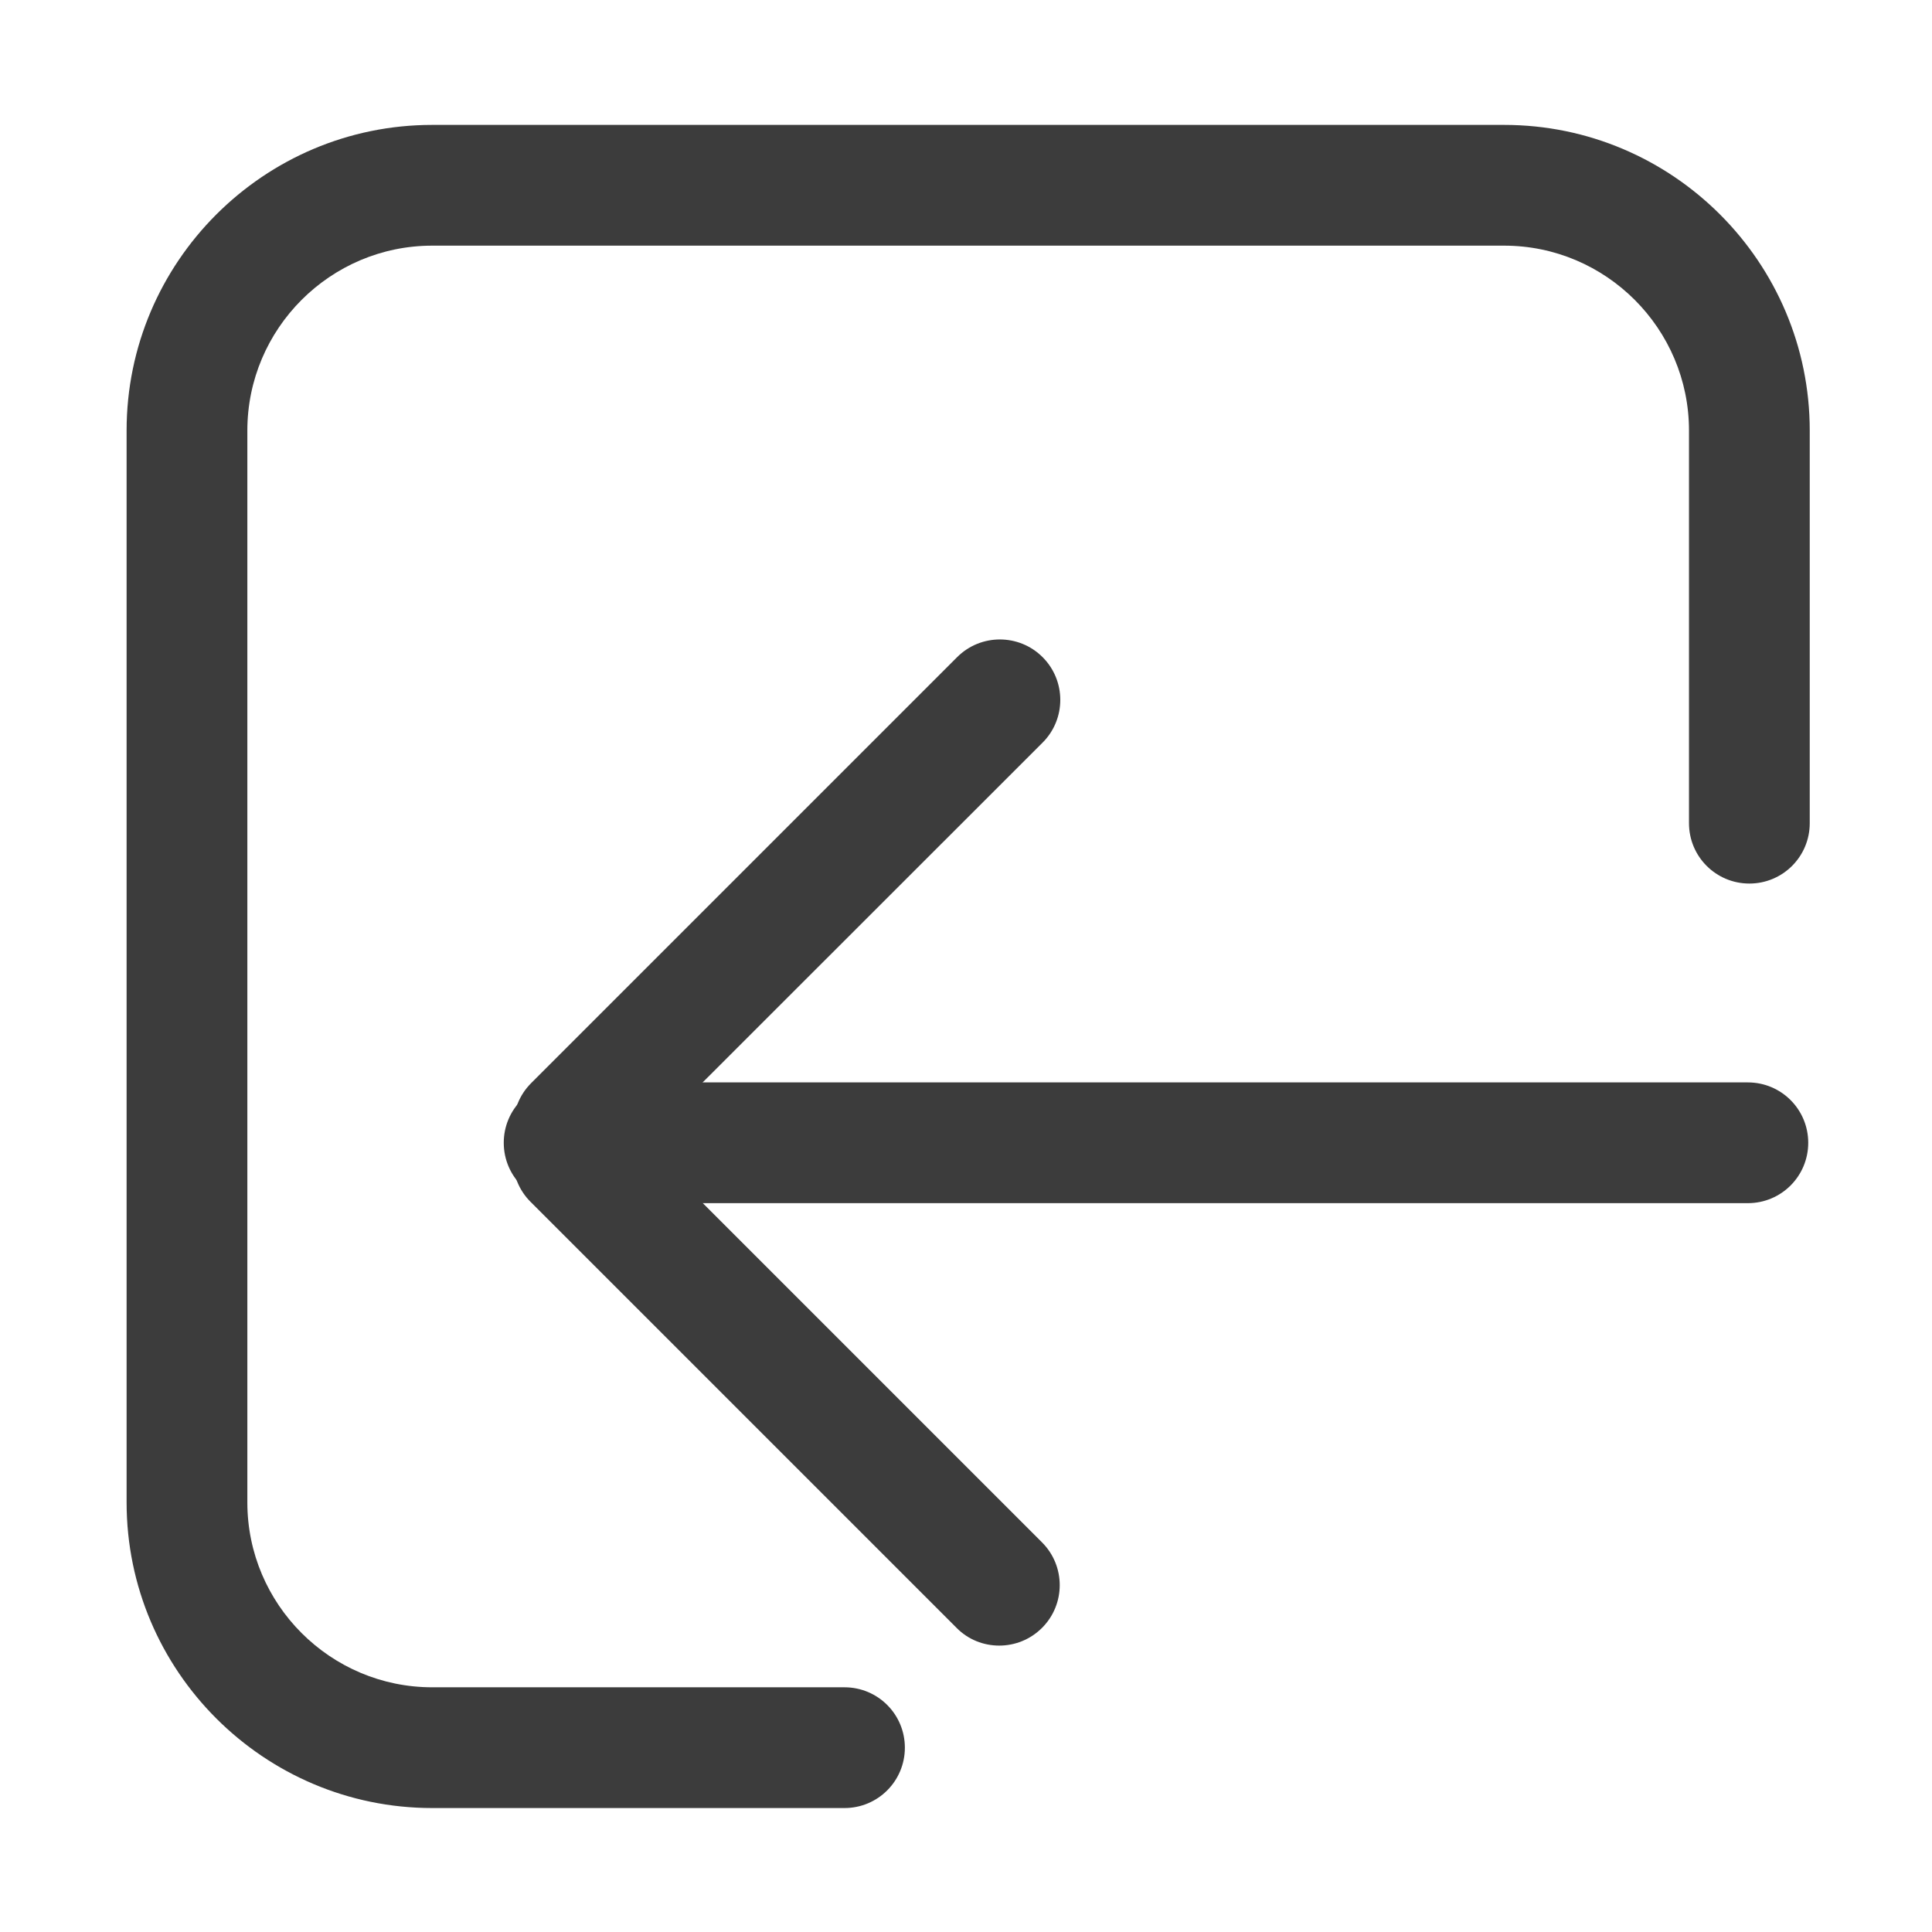
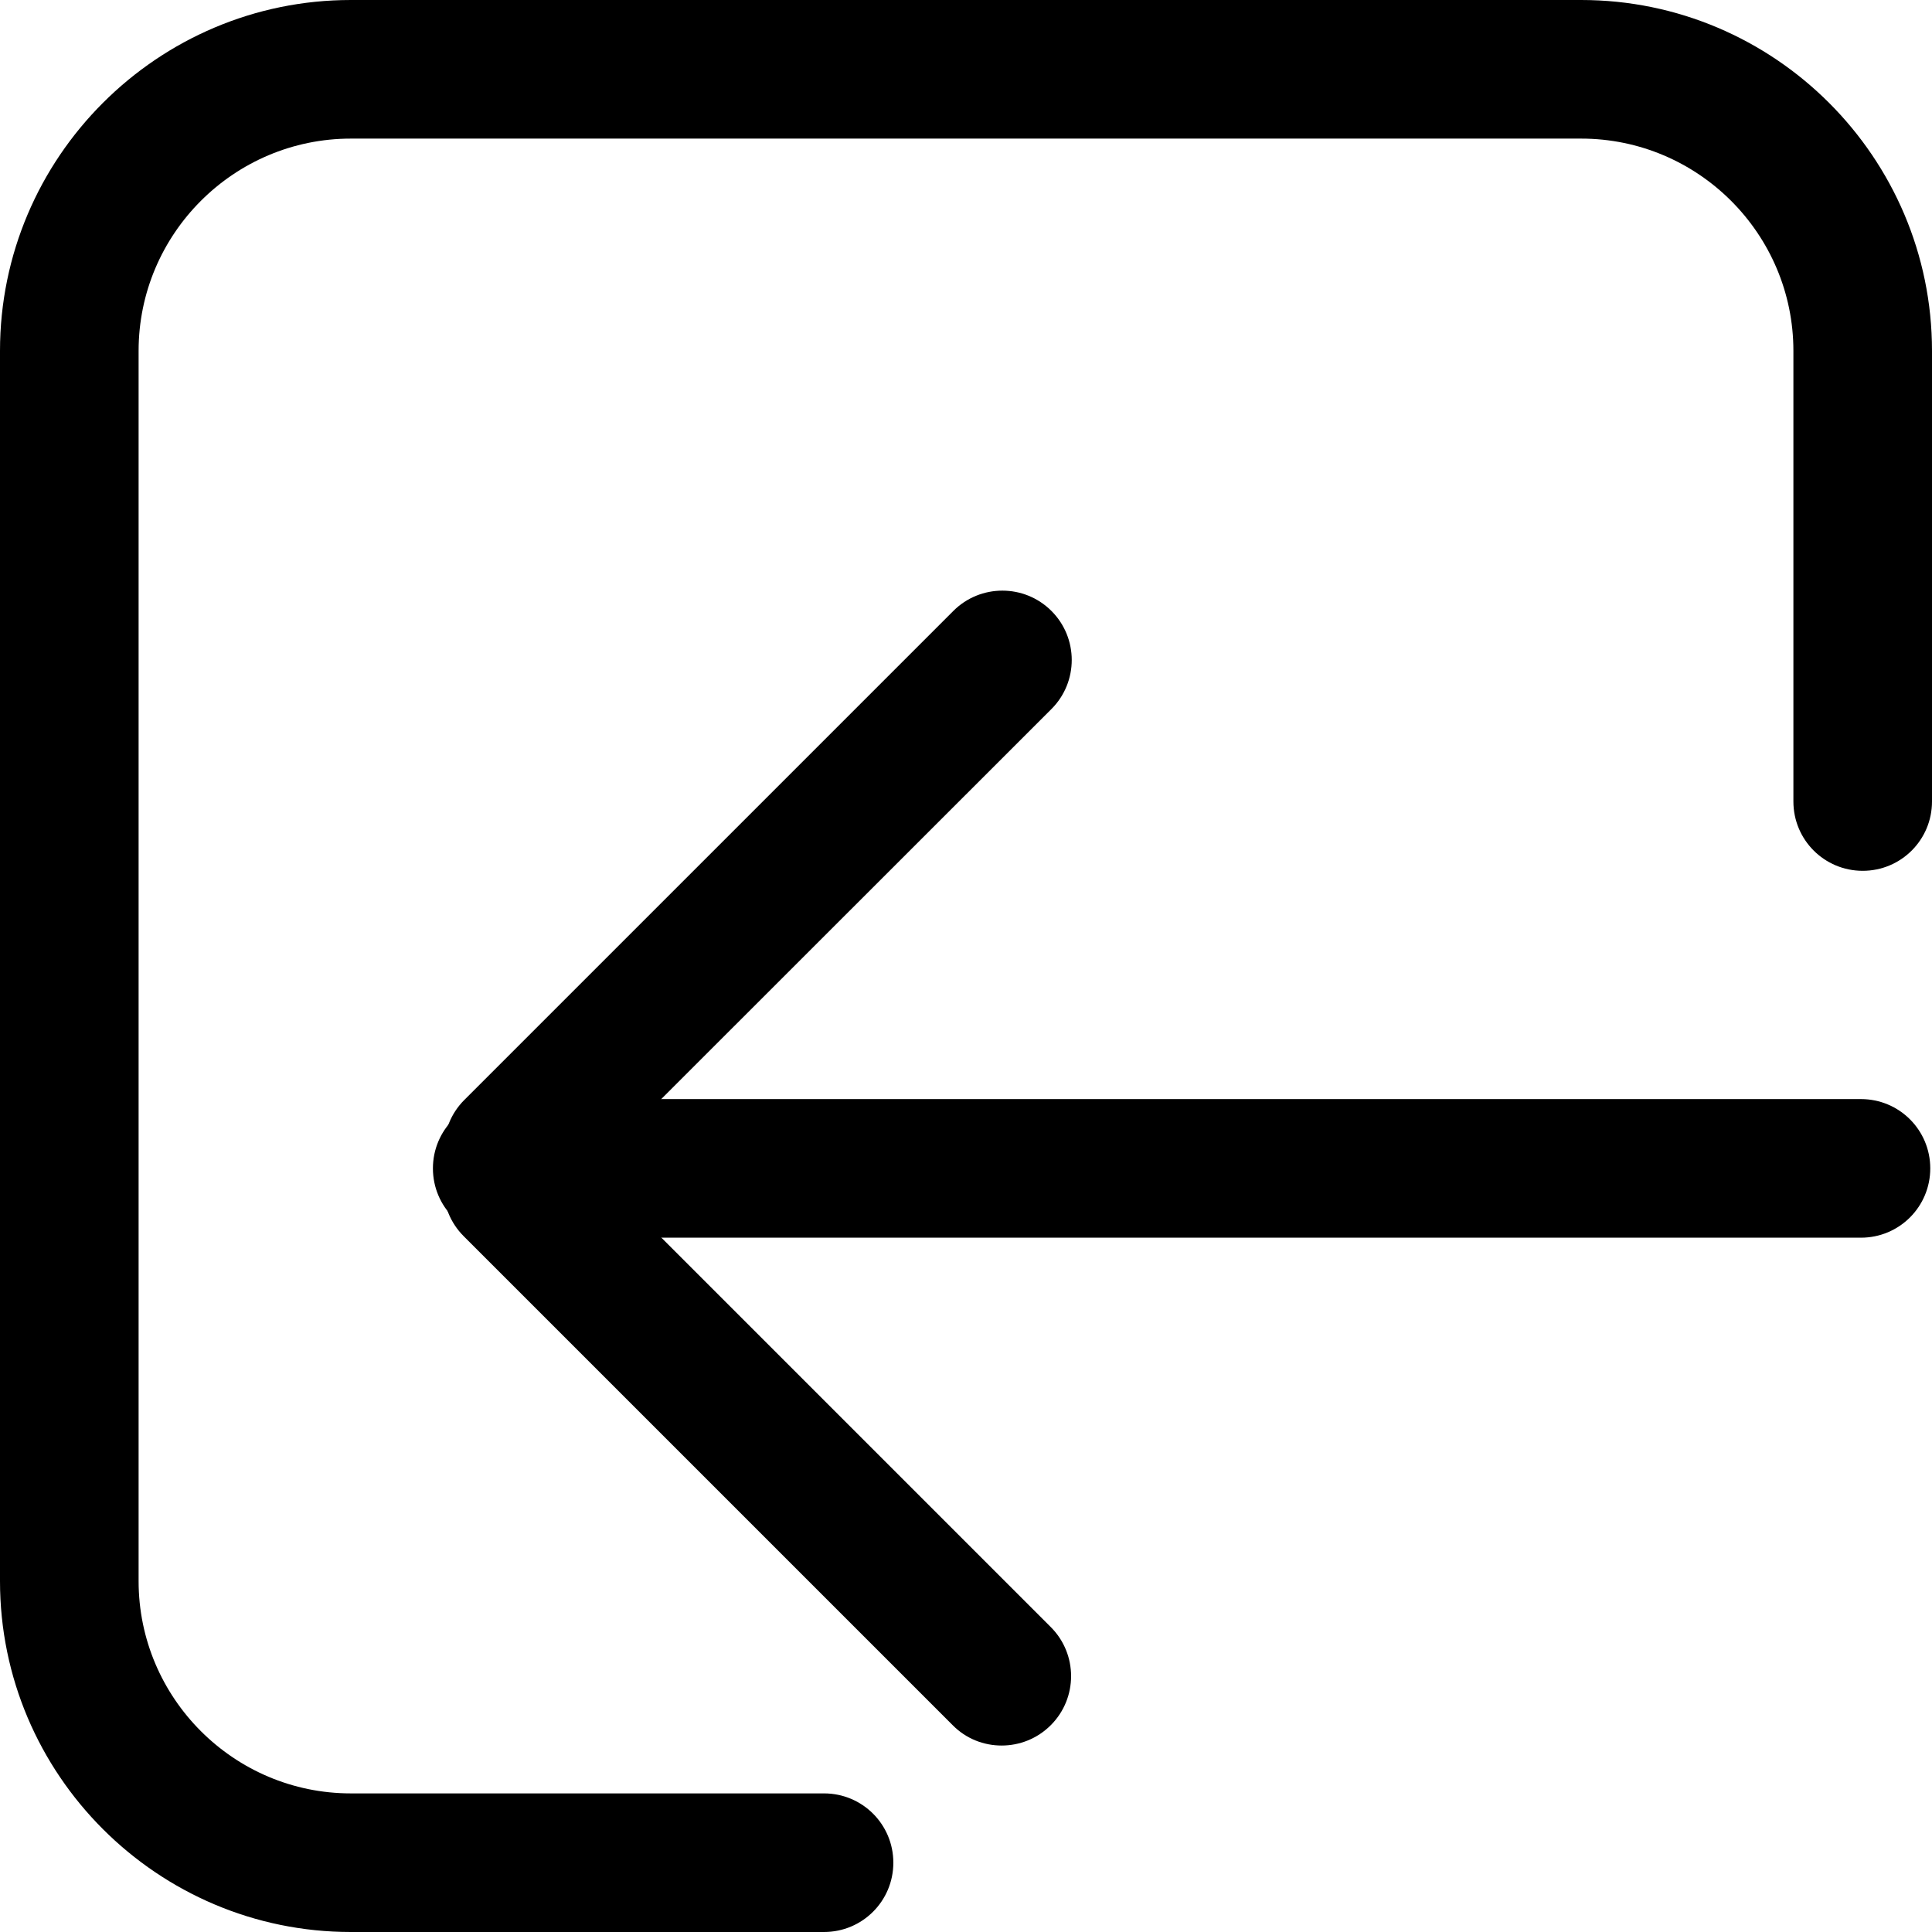
- <svg xmlns="http://www.w3.org/2000/svg" t="1783164059755" class="icon" viewBox="0 0 1024 1024" version="1.1" p-id="17513" width="200" height="200">
-   <path fill="#3C3C3C" d="M926.4 637.7H299c-17.7 0-32-14.3-32-32s14.3-32 32-32h627.4c17.7 0 32 14.3 32 32s-14.3 32-32 32z" p-id="17514" />
-   <path fill="#3C3C3C" d="M529.6 872.2c-8.2 0-16.4-3.1-22.6-9.4L281.2 637c-12.5-12.5-12.5-32.8 0-45.3s32.8-12.5 45.3 0l225.8 225.8c12.5 12.5 12.5 32.8 0 45.3-6.3 6.3-14.5 9.4-22.7 9.4z" p-id="17515" />
-   <path fill="#3C3C3C" d="M304.1 628.8c-8.2 0-16.4-3.1-22.6-9.4-12.5-12.5-12.5-32.8 0-45.3l225.8-225.8c12.5-12.5 32.8-12.5 45.3 0s12.5 32.8 0 45.3L326.7 619.4c-6.2 6.3-14.4 9.4-22.6 9.4z" p-id="17516" />
-   <path fill="#3C3C3C" d="M447.6 958.3H229.1c-89.3 0-162-72.7-162-162V228.2c0-89.3 72.7-162 162-162h568.1c89.3 0 162 72.7 162 162v208.1c0 17.7-14.3 32-32 32s-32-14.3-32-32V228.2c0-54-44-98-98-98H229.1c-54 0-98 44-98 98v568.1c0 54 44 98 98 98h218.5c17.7 0 32 14.3 32 32s-14.3 32-32 32z" p-id="17517" />
+ <svg xmlns="http://www.w3.org/2000/svg" t="1783164059755" class="icon" viewBox="0 0 1024 1024" version="1.1" p-id="17513" width="200" height="200" id="svg4">
+   <defs id="defs4" />
+   <path fill="#3c3c3c" d="M 986.35,655.998 H 266.187 c -20.317,0 -36.731,-16.414 -36.731,-36.731 0,-20.317 16.414,-36.731 36.731,-36.731 h 720.163 c 20.317,0 36.731,16.414 36.731,36.731 0,20.317 -16.414,36.731 -36.731,36.731 z" p-id="17514" id="path1" style="stroke-width:1.148;fill:#000000" />
+   <path fill="#3c3c3c" d="m 530.882,925.17 c -9.412,0 -18.825,-3.558 -25.941,-10.79 L 245.755,655.195 c -14.348,-14.348 -14.348,-37.65 0,-51.998 14.348,-14.348 37.65,-14.348 51.998,0 l 259.185,259.185 c 14.348,14.348 14.348,37.65 0,51.998 -7.231,7.231 -16.644,10.79 -26.056,10.79 z" p-id="17515" id="path2" style="stroke-width:1.148;fill:#000000" />
+   <path fill="#3c3c3c" d="m 272.041,645.782 c -9.412,0 -18.825,-3.558 -25.941,-10.79 -14.348,-14.348 -14.348,-37.65 0,-51.998 l 259.185,-259.185 c 14.348,-14.348 37.65,-14.348 51.998,0 14.348,14.348 14.348,37.65 0,51.998 L 297.983,634.992 c -7.117,7.231 -16.529,10.79 -25.941,10.79 z" p-id="17516" id="path3" style="stroke-width:1.148;fill:#000000" />
+   <path fill="#3c3c3c" d="M 436.758,1024 H 185.952 C 83.449,1024 0,940.551 0,838.048 V 185.952 C 0,83.449 83.449,0 185.952,0 h 652.096 C 940.551,0 1024,83.449 1024,185.952 v 238.868 c 0,20.317 -16.414,36.731 -36.731,36.731 -20.317,0 -36.731,-16.414 -36.731,-36.731 V 185.952 c 0,-61.984 -50.506,-112.49 -112.49,-112.49 h -652.096 c -61.984,0 -112.49,50.506 -112.49,112.49 v 652.096 c 0,61.984 50.506,112.49 112.49,112.49 h 250.806 c 20.317,0 36.731,16.414 36.731,36.731 0,20.317 -16.414,36.731 -36.731,36.731 z" p-id="17517" id="path4" style="stroke-width:1.148;fill:#000000" />
</svg>
